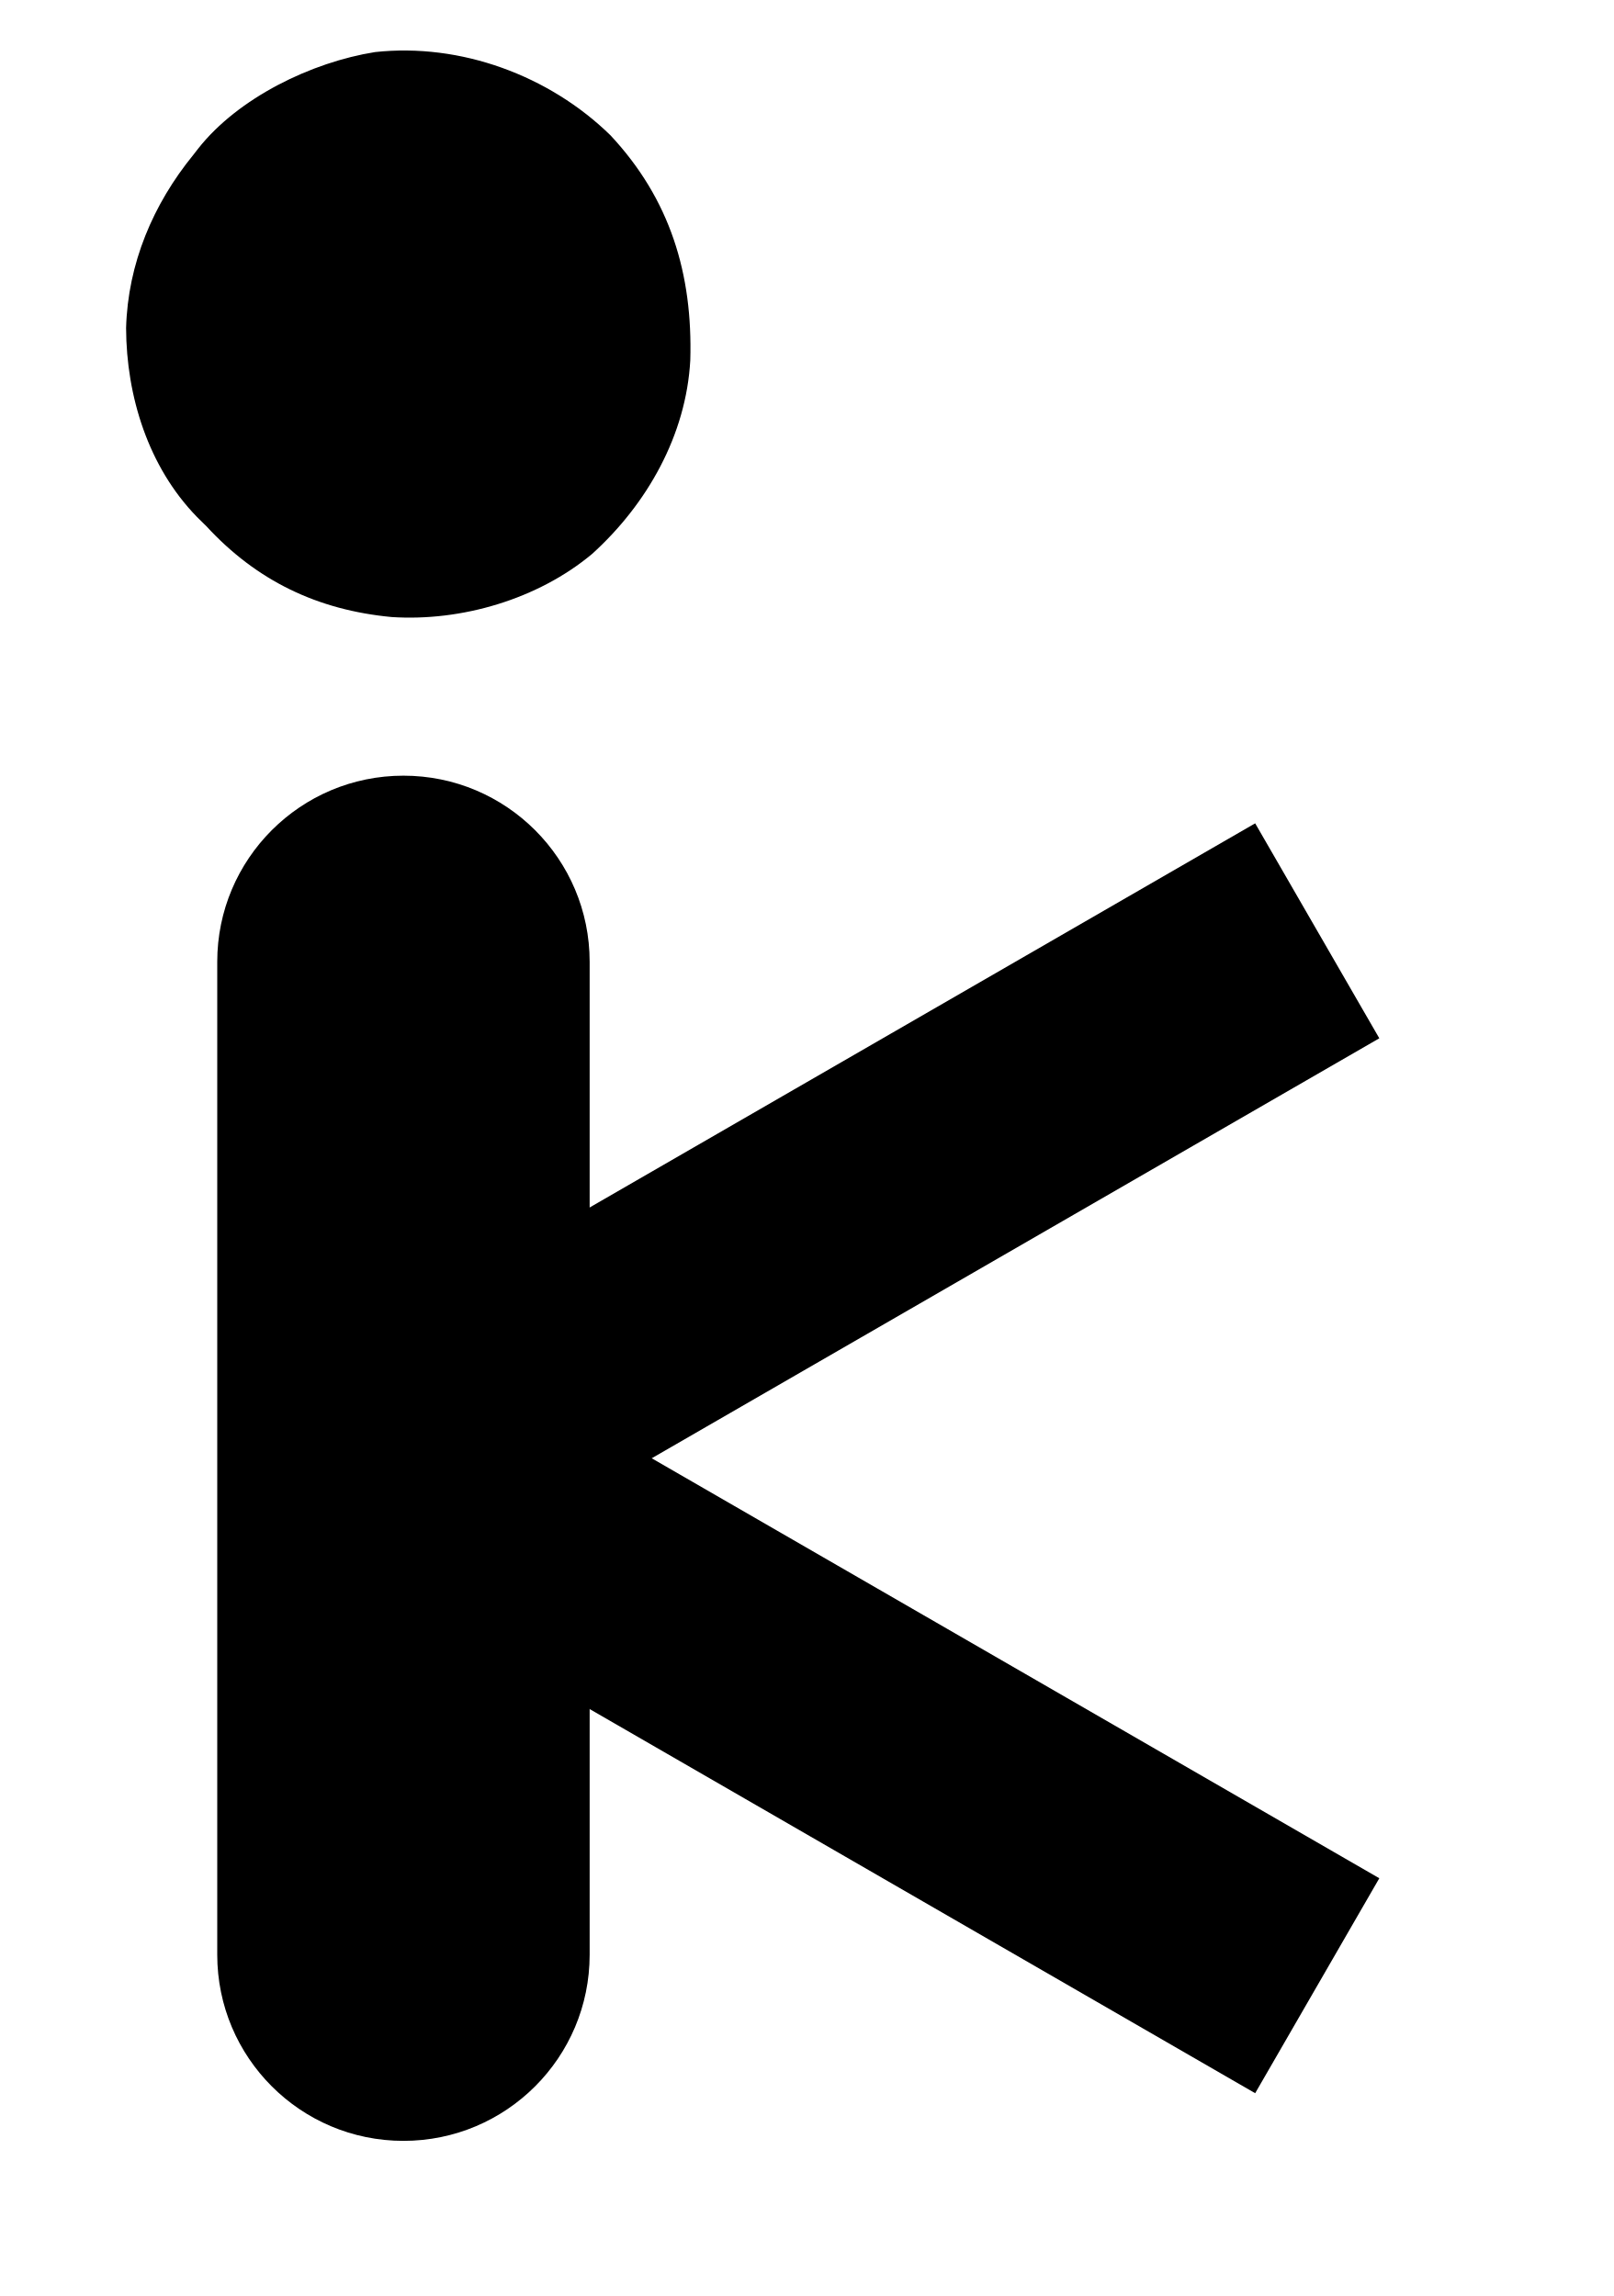
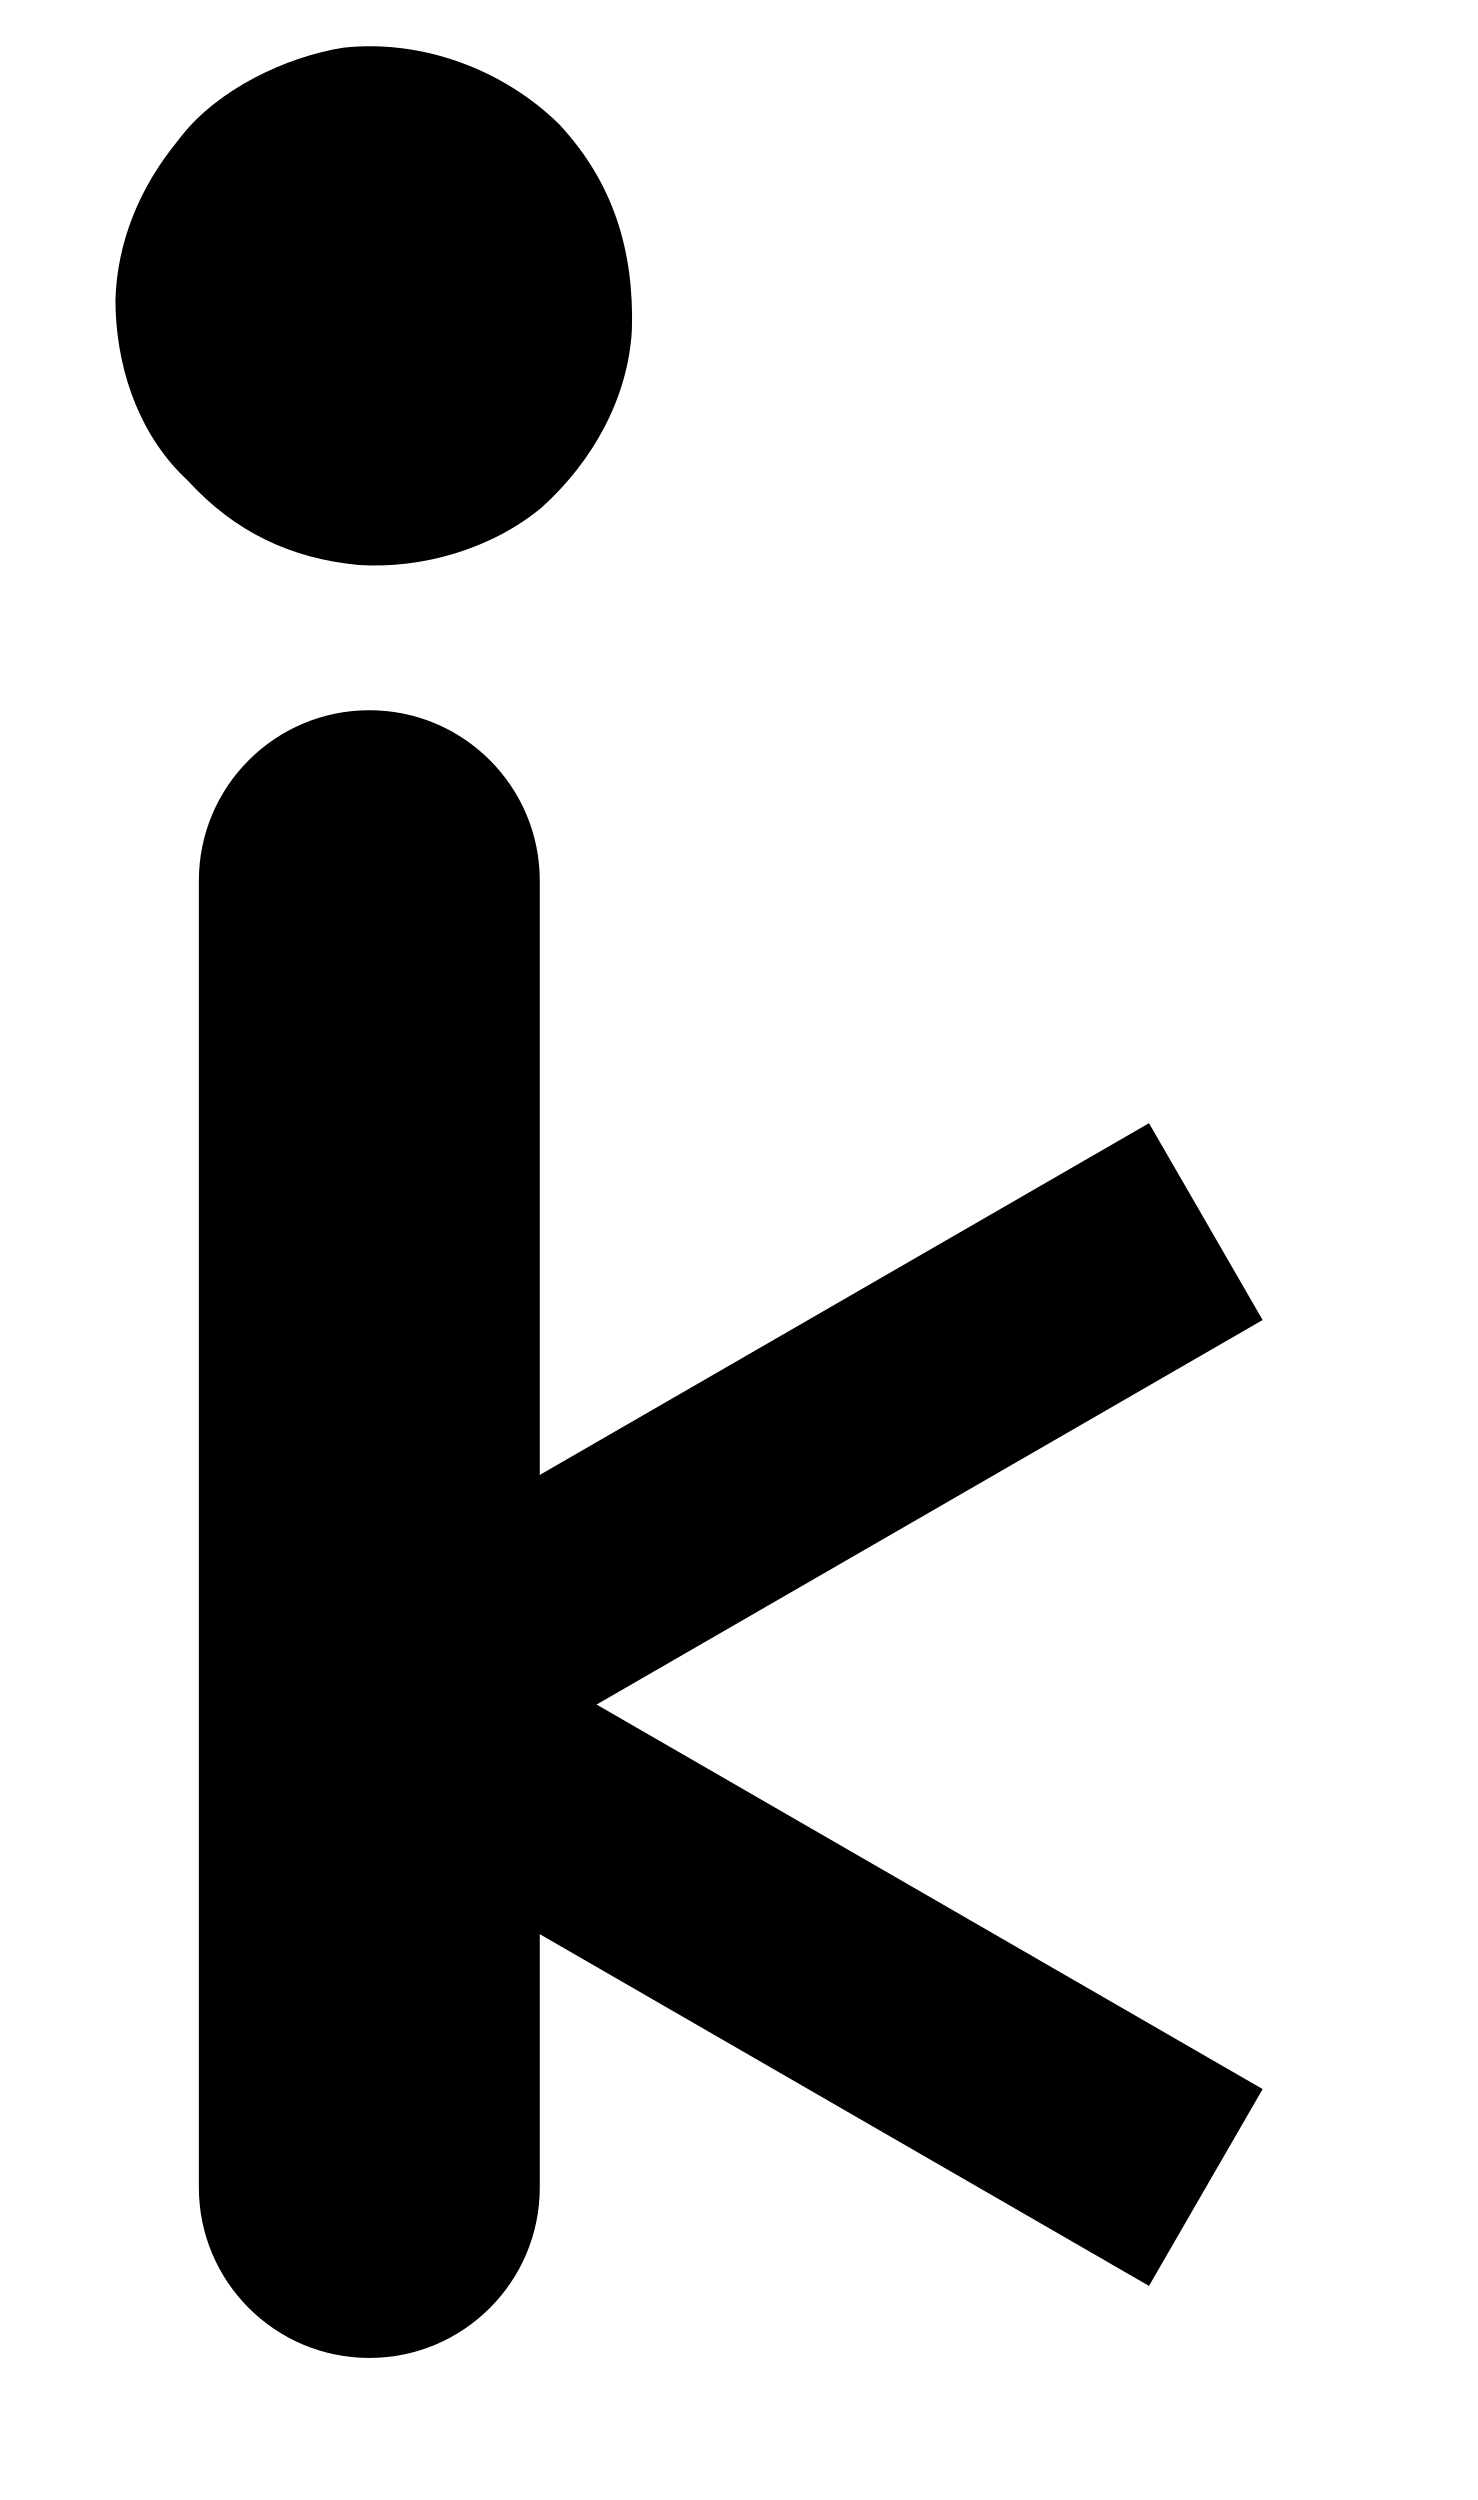
- <svg xmlns="http://www.w3.org/2000/svg" viewBox="0 0 52 74" fill="none">
+ <svg xmlns="http://www.w3.org/2000/svg" viewBox="0 0 52 88" fill="none">
  <g transform="translate(3.5 1) scale(.21)">
    <path d="M0 0 C9.17 9.81 12.64 21.3 12.25 34.54 C11.62 46.01 5.64 56.6 -2.81 64.25 C-11.12 71.2 -22.85 74.64 -33.56 73.94 C-44.94 72.87 -54.28 68.38 -62 60 C-62.49 59.52 -62.98 59.03 -63.47 58.55 C-70.89 50.92 -74.28 40.08 -74.32 29.58 C-74.05 19.71 -70.18 10.58 -64 3 C-63.76 2.69 -63.52 2.38 -63.27 2.06 C-57.11 -5.77 -45.85 -11.22 -36.12 -12.77 C-22.96 -14.2 -9.37 -9.16 0 0 Z " fill="currentColor" transform="translate(77,16)" />
  </g>
-   <rect x="7" y="25" width="12" height="44" rx="6" fill="currentColor" />
+   <rect x="7" y="25" width="12" height="58" rx="6" fill="currentColor" />
  <g fill="currentColor">
-     <path transform="translate(13 47) rotate(-30)" d="M0-4H34V4H0Z" />
-     <path transform="translate(13 47) rotate(30)" d="M0-4H34V4H0Z" />
+     <path transform="translate(13 60) rotate(-30)" d="M0-4H34V4H0Z" />
+     <path transform="translate(13 60) rotate(30)" d="M0-4H34V4H0Z" />
  </g>
</svg>
